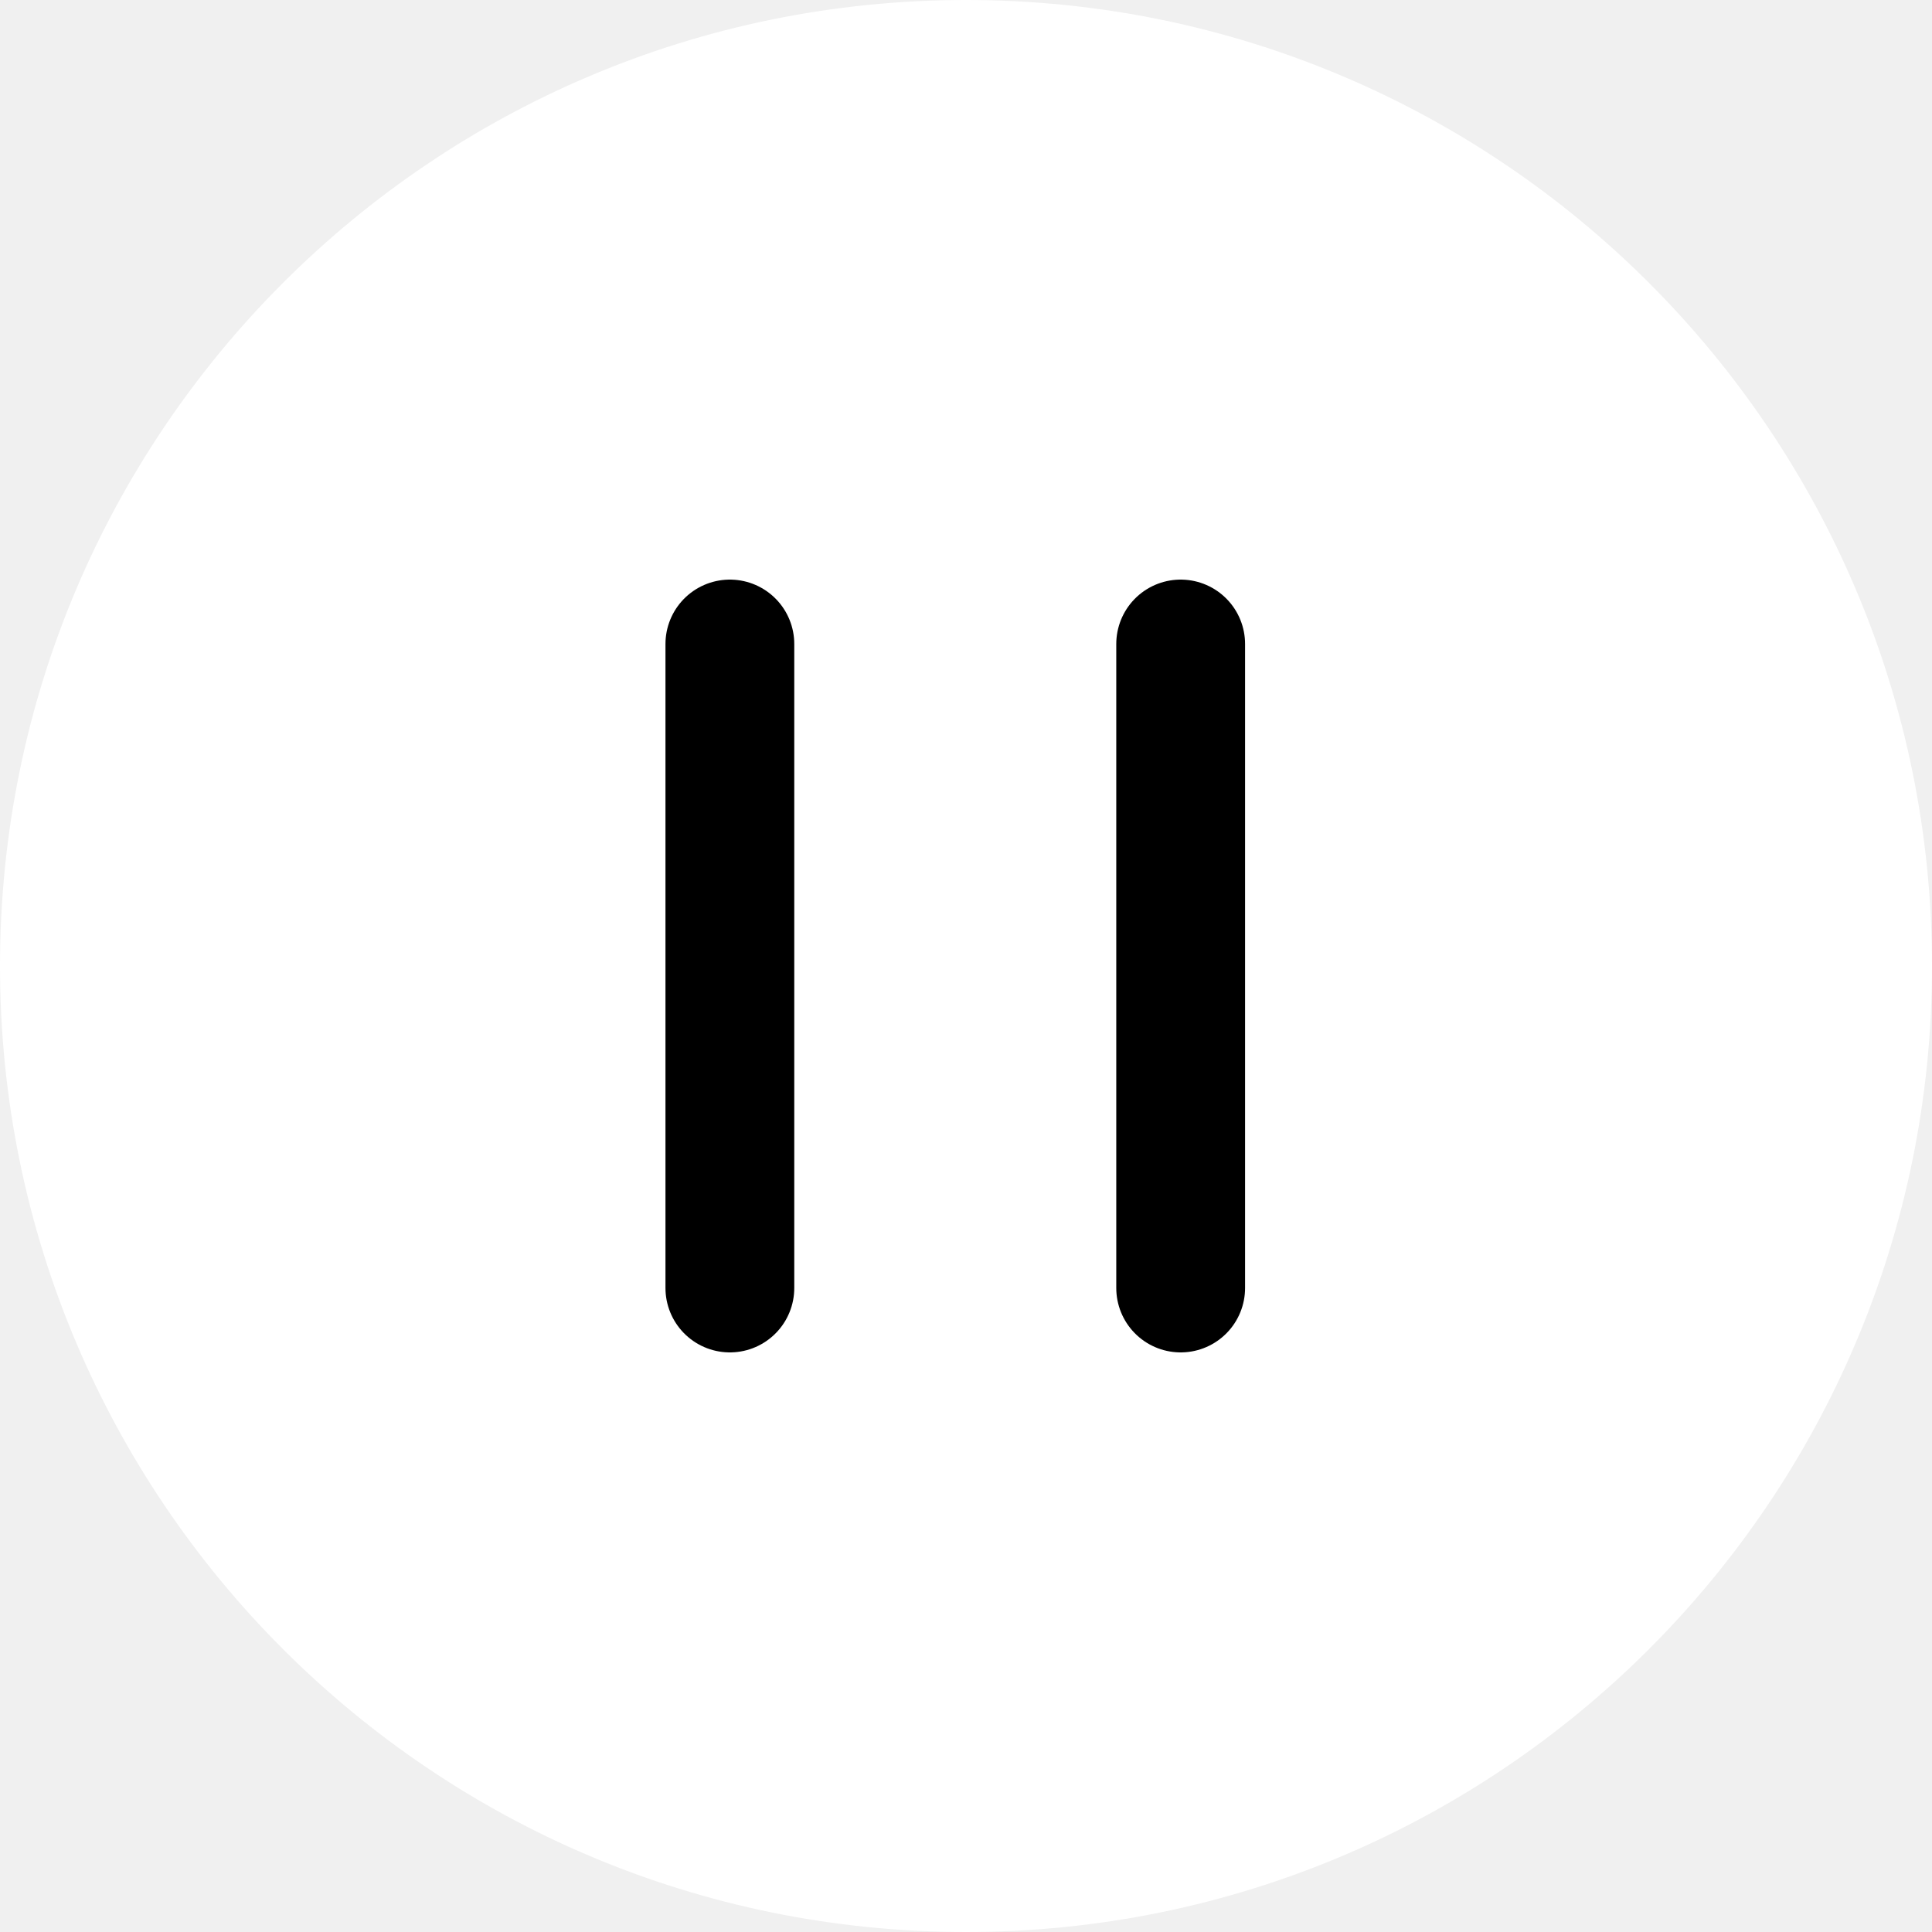
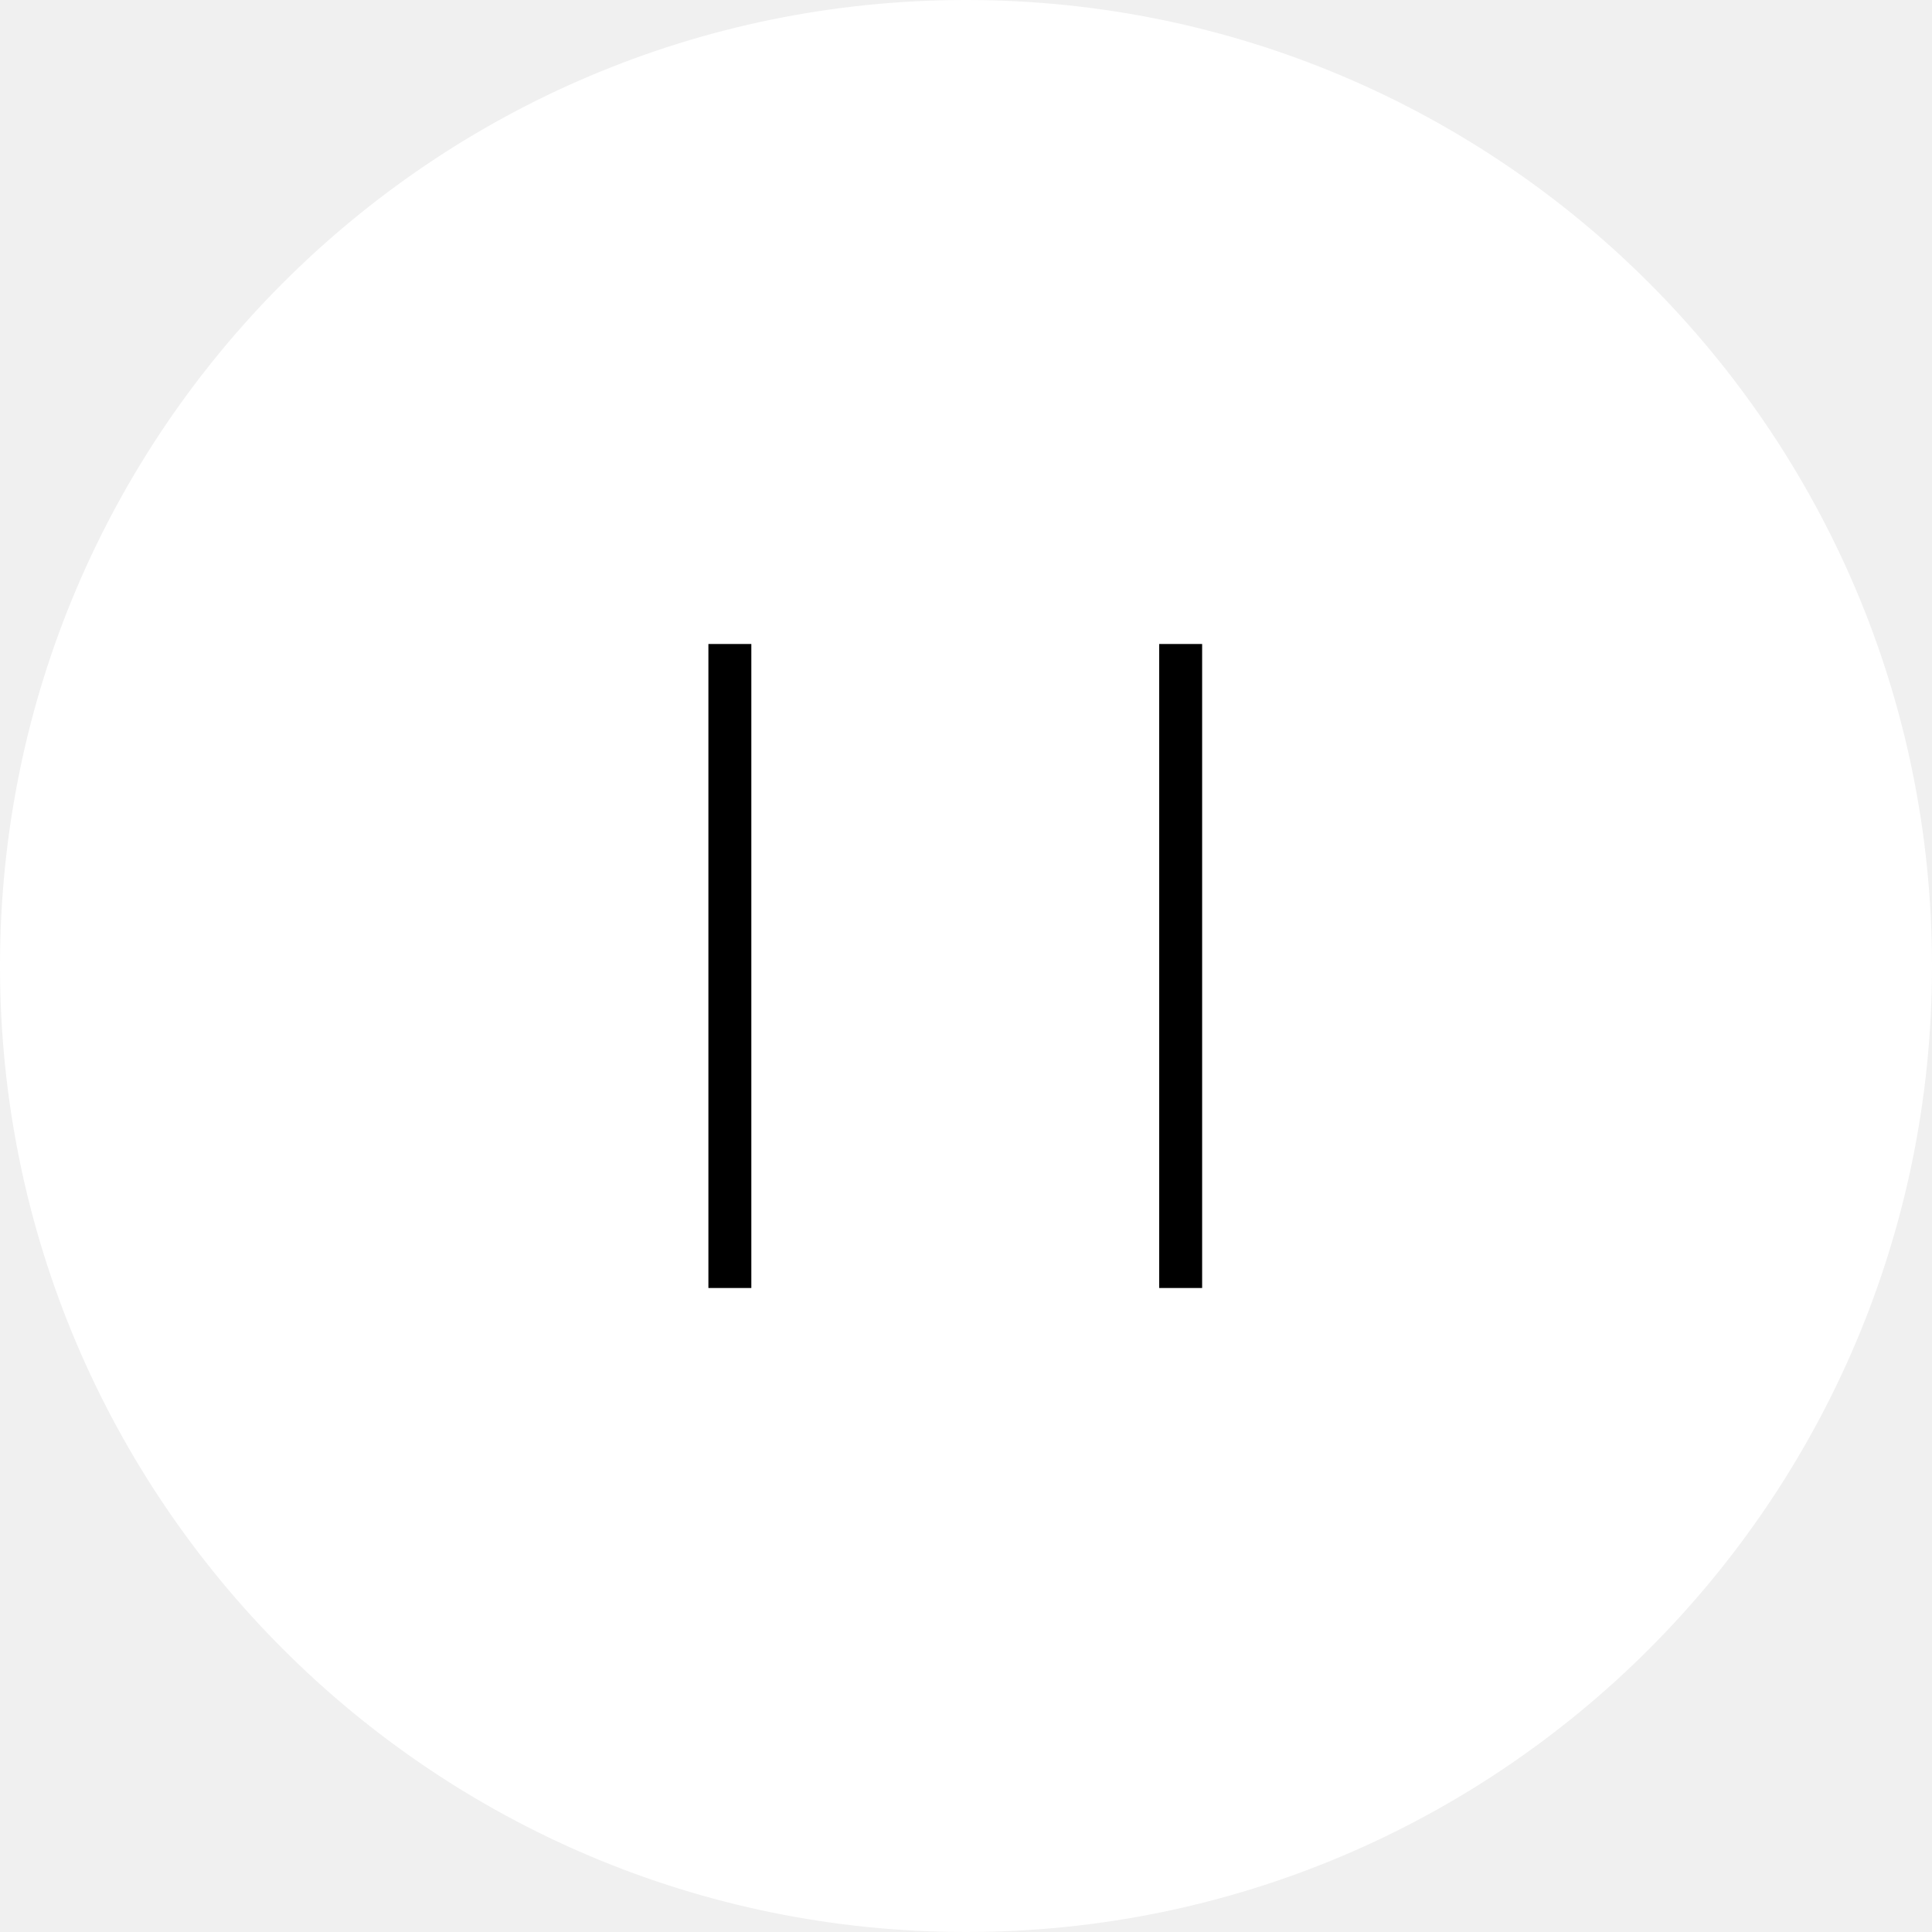
<svg xmlns="http://www.w3.org/2000/svg" width="45" height="45" viewBox="0 0 45 45" fill="none">
  <circle cx="22.5" cy="22.5" r="22.5" fill="white" />
-   <path d="M17 15V30" stroke="black" stroke-width="3" stroke-linecap="round" />
-   <path d="M27.5 15V30" stroke="black" stroke-width="3" stroke-linecap="round" />
+   <path d="M17 15V30" stroke="black" strokeWidth="3" strokeLinecap="round" />
+   <path d="M27.5 15V30" stroke="black" strokeWidth="3" strokeLinecap="round" />
</svg>
